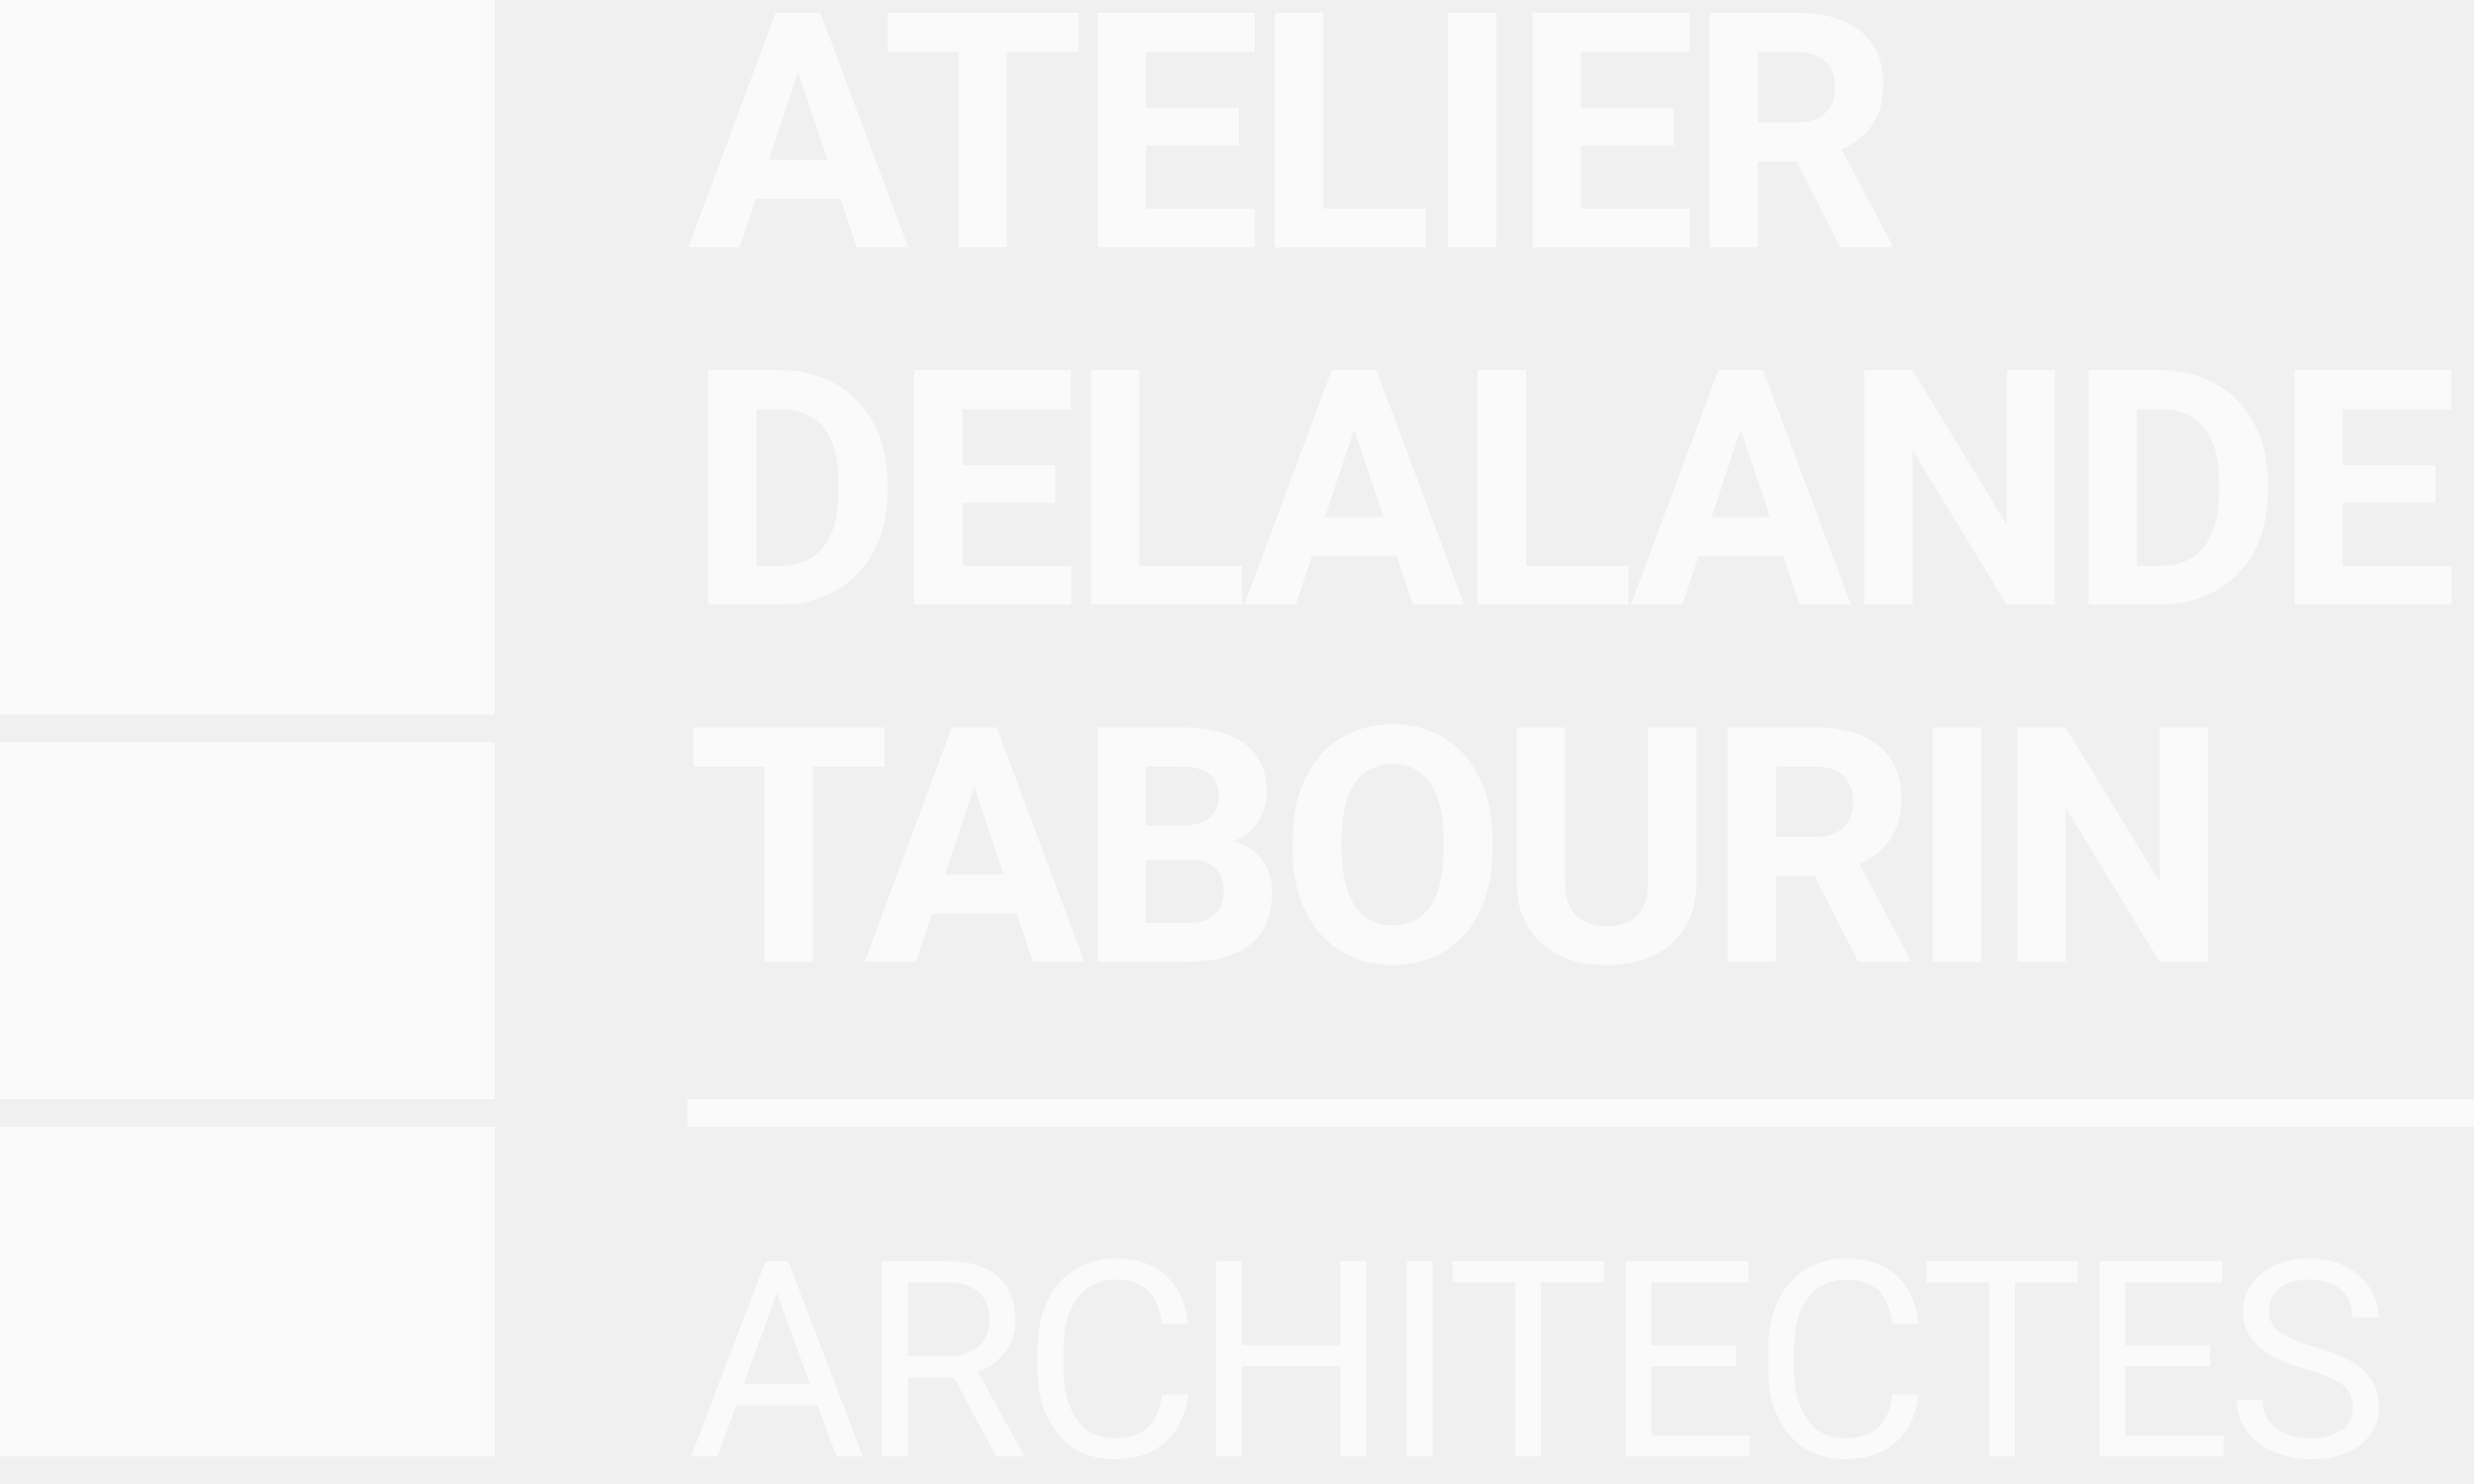
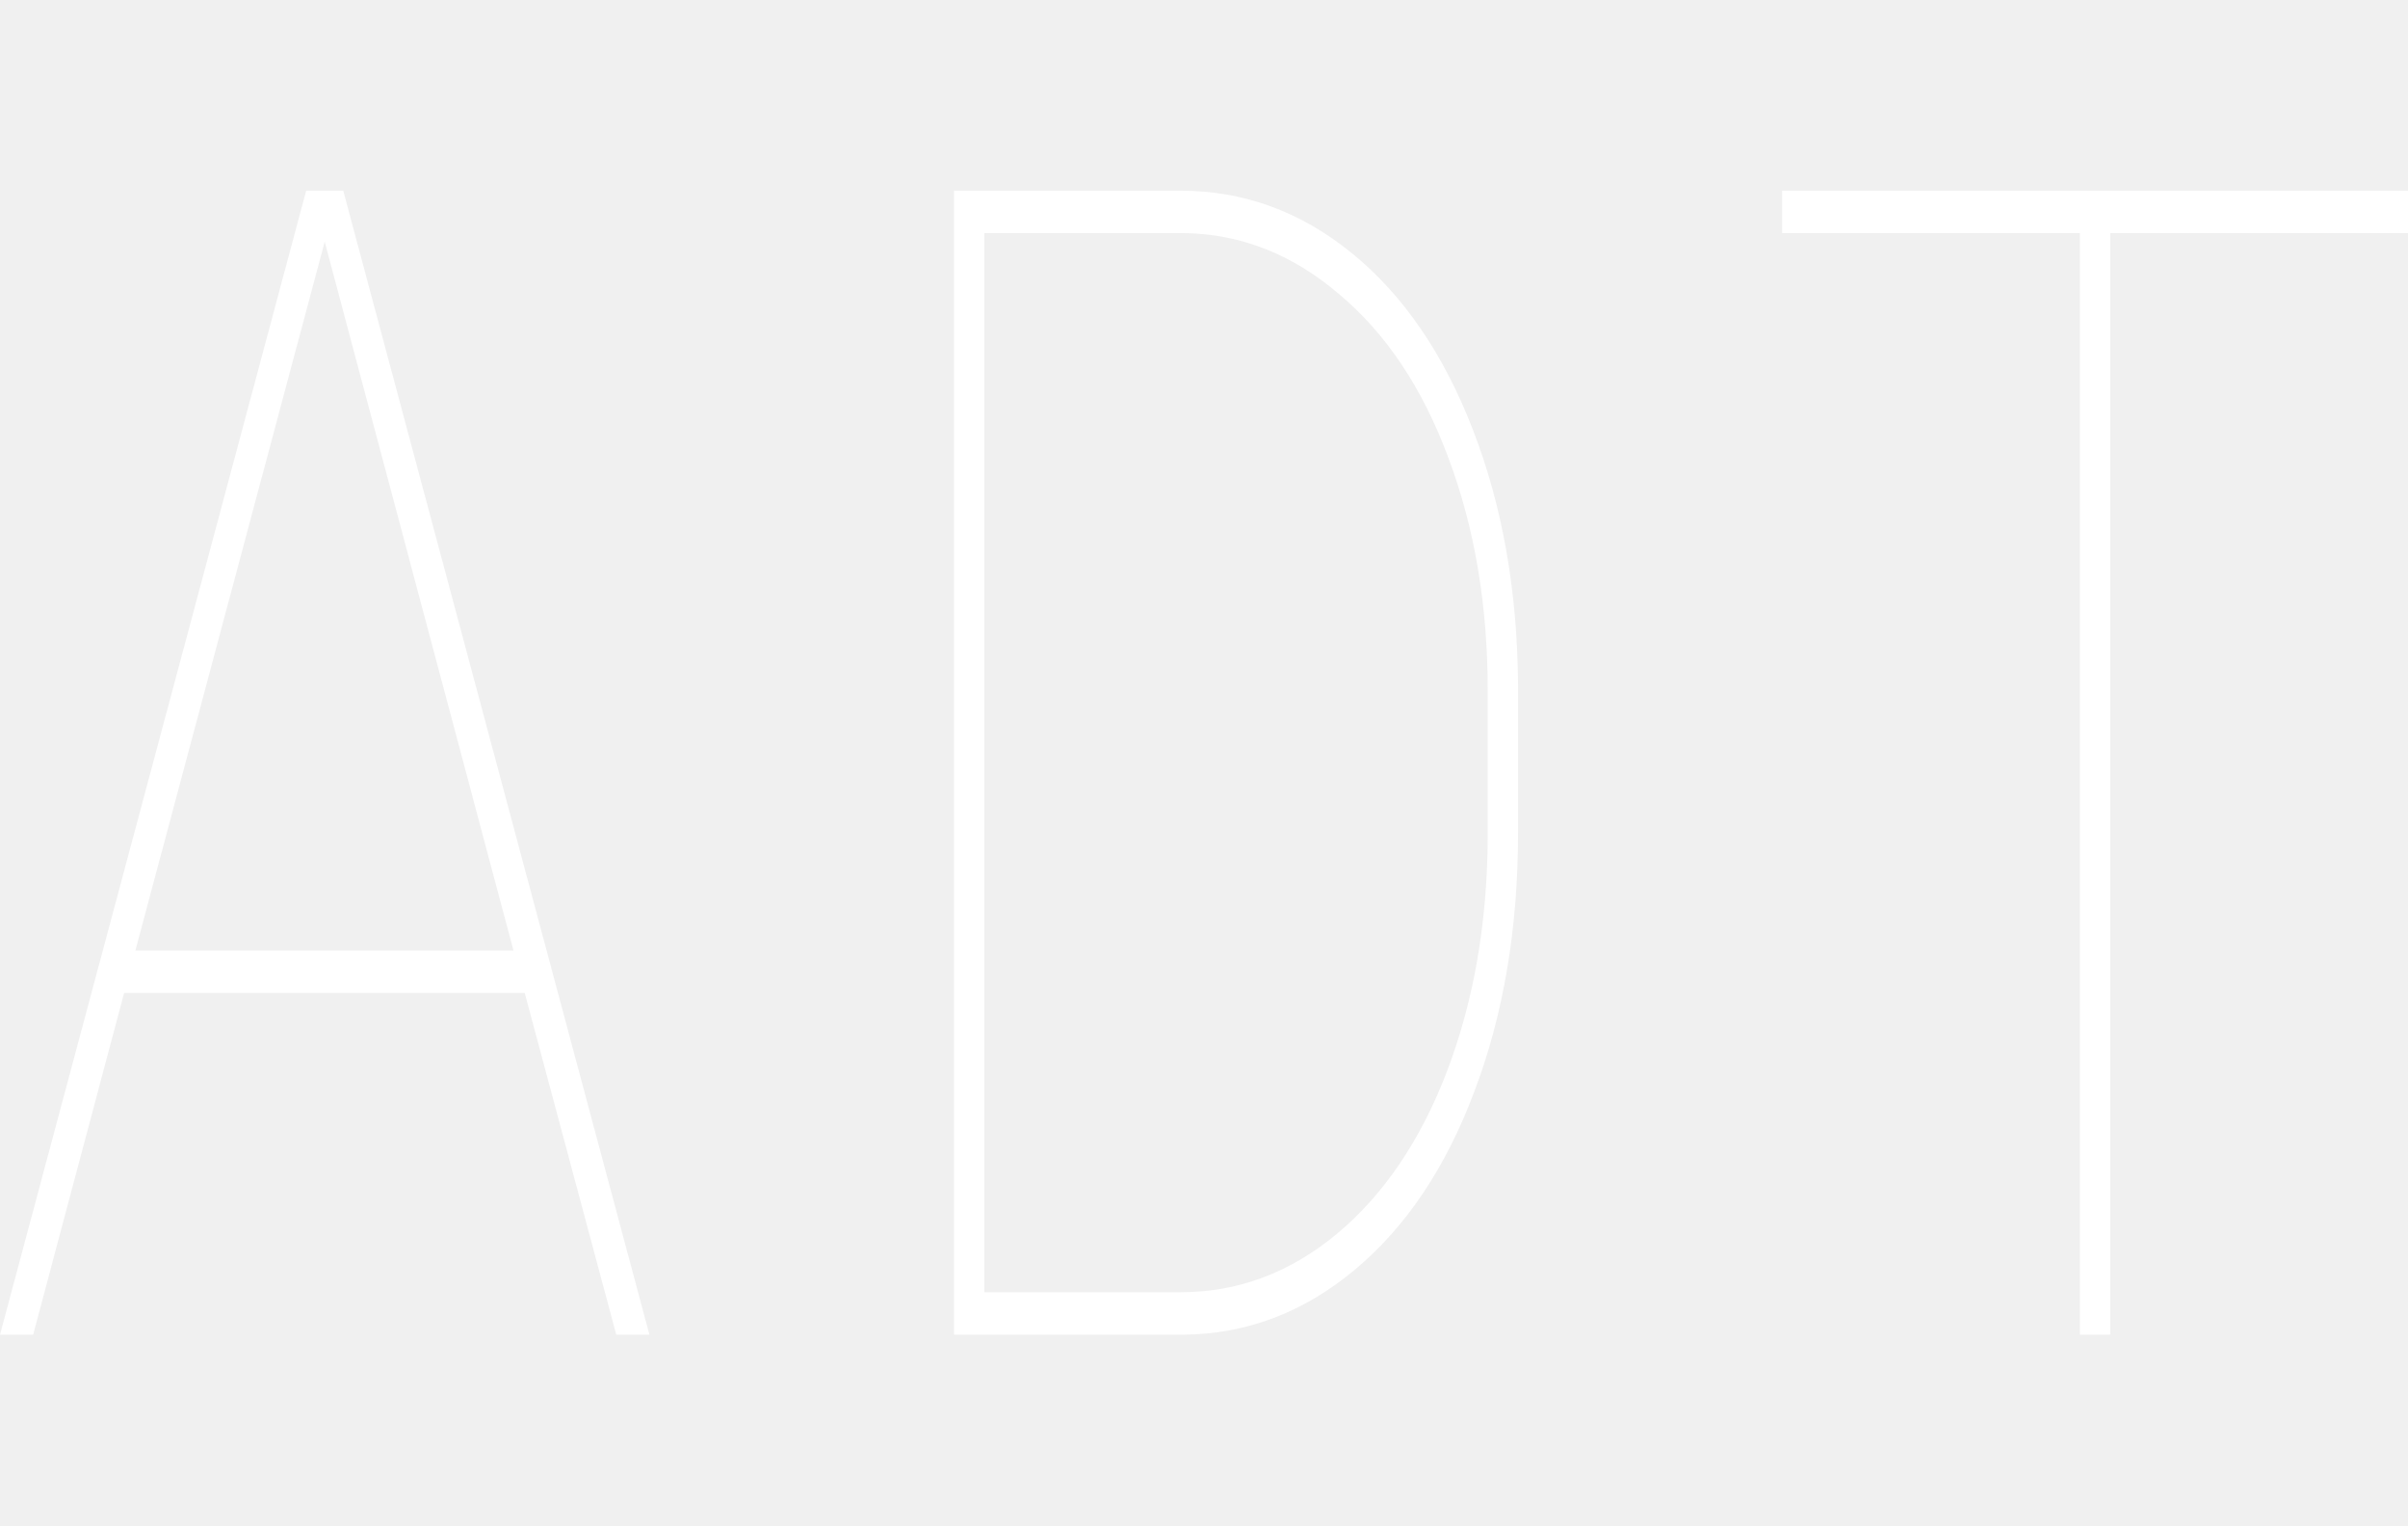
- <svg xmlns="http://www.w3.org/2000/svg" viewBox="0 0 90 54" version="1.1">
-   <g id="Page-1" stroke="none" stroke-width="1" fill="none" fill-rule="evenodd">
-     <g id="Bold_vectorized">
-       <path d="M29.751,51.145 L26.772,51.145 L26.104,53 L25.137,53 L27.852,45.891 L28.672,45.891 L31.392,53 L30.43,53 L29.751,51.145 Z M27.056,50.373 L29.473,50.373 L28.262,47.048 L27.056,50.373 Z M34.698,50.124 L33.028,50.124 L33.028,53 L32.085,53 L32.085,45.891 L34.439,45.891 C35.24,45.891 35.856,46.073 36.287,46.438 C36.718,46.802 36.934,47.333 36.934,48.029 C36.934,48.472 36.814,48.858 36.575,49.187 C36.336,49.515 36.003,49.761 35.577,49.924 L37.247,52.941 L37.247,53 L36.241,53 L34.698,50.124 Z M33.028,49.357 L34.468,49.357 C34.934,49.357 35.304,49.237 35.579,48.996 C35.854,48.755 35.992,48.433 35.992,48.029 C35.992,47.59 35.861,47.253 35.599,47.019 C35.337,46.784 34.958,46.665 34.463,46.662 L33.028,46.662 L33.028,49.357 Z M43.219,50.744 C43.131,51.496 42.853,52.076 42.386,52.485 C41.919,52.893 41.298,53.098 40.523,53.098 C39.684,53.098 39.011,52.797 38.504,52.194 C37.998,51.592 37.745,50.786 37.745,49.777 L37.745,49.094 C37.745,48.433 37.863,47.852 38.099,47.351 C38.335,46.849 38.67,46.464 39.102,46.196 C39.535,45.927 40.037,45.793 40.606,45.793 C41.362,45.793 41.967,46.004 42.423,46.425 C42.879,46.847 43.144,47.43 43.219,48.176 L42.276,48.176 C42.195,47.609 42.018,47.199 41.747,46.945 C41.475,46.691 41.095,46.564 40.606,46.564 C40.007,46.564 39.538,46.786 39.198,47.229 C38.858,47.671 38.687,48.301 38.687,49.118 L38.687,49.807 C38.687,50.578 38.849,51.192 39.171,51.647 C39.493,52.103 39.944,52.331 40.523,52.331 C41.044,52.331 41.444,52.213 41.722,51.977 C42,51.741 42.185,51.33 42.276,50.744 L43.219,50.744 Z M49.704,53 L48.761,53 L48.761,49.714 L45.177,49.714 L45.177,53 L44.24,53 L44.24,45.891 L45.177,45.891 L45.177,48.947 L48.761,48.947 L48.761,45.891 L49.704,45.891 L49.704,53 Z M52.116,53 L51.179,53 L51.179,45.891 L52.116,45.891 L52.116,53 Z M58.342,46.662 L56.057,46.662 L56.057,53 L55.124,53 L55.124,46.662 L52.844,46.662 L52.844,45.891 L58.342,45.891 L58.342,46.662 Z M63.157,49.714 L60.076,49.714 L60.076,52.233 L63.655,52.233 L63.655,53 L59.138,53 L59.138,45.891 L63.606,45.891 L63.606,46.662 L60.076,46.662 L60.076,48.947 L63.157,48.947 L63.157,49.714 Z M69.793,50.744 C69.705,51.496 69.428,52.076 68.961,52.485 C68.494,52.893 67.873,53.098 67.098,53.098 C66.258,53.098 65.585,52.797 65.079,52.194 C64.573,51.592 64.32,50.786 64.32,49.777 L64.32,49.094 C64.32,48.433 64.438,47.852 64.674,47.351 C64.91,46.849 65.244,46.464 65.677,46.196 C66.11,45.927 66.611,45.793 67.181,45.793 C67.936,45.793 68.542,46.004 68.997,46.425 C69.453,46.847 69.718,47.43 69.793,48.176 L68.851,48.176 C68.769,47.609 68.593,47.199 68.321,46.945 C68.049,46.691 67.669,46.564 67.181,46.564 C66.582,46.564 66.112,46.786 65.772,47.229 C65.432,47.671 65.262,48.301 65.262,49.118 L65.262,49.807 C65.262,50.578 65.423,51.192 65.745,51.647 C66.068,52.103 66.518,52.331 67.098,52.331 C67.619,52.331 68.018,52.213 68.297,51.977 C68.575,51.741 68.76,51.33 68.851,50.744 L69.793,50.744 Z M75.585,46.662 L73.3,46.662 L73.3,53 L72.367,53 L72.367,46.662 L70.087,46.662 L70.087,45.891 L75.585,45.891 L75.585,46.662 Z M80.4,49.714 L77.319,49.714 L77.319,52.233 L80.898,52.233 L80.898,53 L76.381,53 L76.381,45.891 L80.849,45.891 L80.849,46.662 L77.319,46.662 L77.319,48.947 L80.4,48.947 L80.4,49.714 Z M83.901,49.831 C83.097,49.6 82.512,49.316 82.146,48.979 C81.779,48.642 81.596,48.226 81.596,47.731 C81.596,47.172 81.82,46.708 82.268,46.342 C82.715,45.976 83.297,45.793 84.013,45.793 C84.502,45.793 84.937,45.887 85.319,46.076 C85.702,46.265 85.998,46.525 86.208,46.857 C86.418,47.189 86.523,47.552 86.523,47.946 L85.581,47.946 C85.581,47.517 85.444,47.179 85.171,46.933 C84.897,46.687 84.511,46.564 84.013,46.564 C83.551,46.564 83.191,46.666 82.932,46.87 C82.673,47.073 82.544,47.355 82.544,47.717 C82.544,48.007 82.667,48.251 82.912,48.452 C83.158,48.652 83.576,48.835 84.167,49.001 C84.758,49.167 85.22,49.35 85.554,49.55 C85.888,49.75 86.135,49.984 86.296,50.251 C86.457,50.518 86.538,50.832 86.538,51.193 C86.538,51.77 86.313,52.231 85.864,52.578 C85.415,52.924 84.814,53.098 84.062,53.098 C83.574,53.098 83.118,53.004 82.695,52.817 C82.272,52.63 81.945,52.373 81.716,52.048 C81.486,51.722 81.372,51.353 81.372,50.939 L82.314,50.939 C82.314,51.369 82.473,51.708 82.79,51.958 C83.108,52.207 83.532,52.331 84.062,52.331 C84.557,52.331 84.936,52.23 85.2,52.028 C85.464,51.826 85.595,51.551 85.595,51.203 C85.595,50.855 85.473,50.585 85.229,50.395 C84.985,50.205 84.542,50.017 83.901,49.831 Z" id="ARCHITECTES" fill="#FAFAFA" />
-       <path d="M25.5,40.5 L89.5,40.5" id="divider" stroke="#FAFAFA" stroke-linecap="square" />
-       <path d="M32.184,27.893 L29.57,27.893 L29.57,35 L27.812,35 L27.812,27.893 L25.234,27.893 L25.234,26.469 L32.184,26.469 L32.184,27.893 Z M36.989,33.242 L33.907,33.242 L33.321,35 L31.452,35 L34.627,26.469 L36.256,26.469 L39.45,35 L37.581,35 L36.989,33.242 Z M34.381,31.818 L36.514,31.818 L35.442,28.625 L34.381,31.818 Z M39.937,35 L39.937,26.469 L42.925,26.469 C43.96,26.469 44.745,26.667 45.28,27.063 C45.816,27.46 46.083,28.041 46.083,28.807 C46.083,29.225 45.976,29.593 45.761,29.911 C45.546,30.229 45.247,30.463 44.864,30.611 C45.302,30.721 45.647,30.941 45.899,31.273 C46.151,31.605 46.276,32.012 46.276,32.492 C46.276,33.313 46.015,33.934 45.491,34.355 C44.968,34.777 44.222,34.992 43.253,35 L39.937,35 Z M41.694,31.285 L41.694,33.588 L43.2,33.588 C43.614,33.588 43.938,33.489 44.17,33.292 C44.402,33.095 44.519,32.822 44.519,32.475 C44.519,31.693 44.114,31.297 43.306,31.285 L41.694,31.285 Z M41.694,30.043 L42.995,30.043 C43.882,30.027 44.325,29.674 44.325,28.982 C44.325,28.596 44.213,28.317 43.988,28.147 C43.764,27.978 43.409,27.893 42.925,27.893 L41.694,27.893 L41.694,30.043 Z M54.293,30.928 C54.293,31.768 54.144,32.504 53.847,33.137 C53.55,33.77 53.126,34.258 52.573,34.602 C52.02,34.945 51.386,35.117 50.672,35.117 C49.965,35.117 49.334,34.947 48.779,34.607 C48.224,34.268 47.795,33.782 47.49,33.151 C47.185,32.521 47.031,31.795 47.027,30.975 L47.027,30.553 C47.027,29.713 47.178,28.974 47.481,28.335 C47.784,27.696 48.212,27.206 48.764,26.864 C49.317,26.522 49.949,26.352 50.66,26.352 C51.371,26.352 52.003,26.522 52.555,26.864 C53.108,27.206 53.536,27.696 53.839,28.335 C54.141,28.974 54.293,29.711 54.293,30.547 L54.293,30.928 Z M52.511,30.541 C52.511,29.646 52.351,28.967 52.031,28.502 C51.711,28.037 51.254,27.805 50.66,27.805 C50.07,27.805 49.615,28.034 49.295,28.493 C48.974,28.952 48.812,29.625 48.808,30.512 L48.808,30.928 C48.808,31.799 48.968,32.475 49.289,32.955 C49.609,33.436 50.07,33.676 50.672,33.676 C51.261,33.676 51.715,33.444 52.031,32.981 C52.347,32.519 52.508,31.844 52.511,30.957 L52.511,30.541 Z M61.717,26.469 L61.717,32.088 C61.717,33.021 61.425,33.76 60.841,34.303 C60.257,34.846 59.459,35.117 58.447,35.117 C57.451,35.117 56.66,34.854 56.074,34.326 C55.489,33.799 55.19,33.074 55.178,32.152 L55.178,26.469 L56.936,26.469 L56.936,32.1 C56.936,32.658 57.07,33.065 57.337,33.321 C57.605,33.577 57.975,33.705 58.447,33.705 C59.436,33.705 59.938,33.186 59.953,32.146 L59.953,26.469 L61.717,26.469 Z M66.007,31.877 L64.606,31.877 L64.606,35 L62.848,35 L62.848,26.469 L66.018,26.469 C67.026,26.469 67.804,26.693 68.35,27.143 C68.897,27.592 69.171,28.227 69.171,29.047 C69.171,29.629 69.045,30.114 68.793,30.503 C68.541,30.892 68.159,31.201 67.647,31.432 L69.493,34.918 L69.493,35 L67.606,35 L66.007,31.877 Z M64.606,30.453 L66.024,30.453 C66.466,30.453 66.807,30.341 67.05,30.116 C67.292,29.892 67.413,29.582 67.413,29.188 C67.413,28.785 67.299,28.469 67.07,28.238 C66.842,28.008 66.491,27.893 66.018,27.893 L64.606,27.893 L64.606,30.453 Z M72.066,35 L70.308,35 L70.308,26.469 L72.066,26.469 L72.066,35 Z M80.322,35 L78.564,35 L75.142,29.387 L75.142,35 L73.385,35 L73.385,26.469 L75.142,26.469 L78.57,32.094 L78.57,26.469 L80.322,26.469 L80.322,35 Z" id="TABOURIN" fill="#FAFAFA" />
-       <path d="M25.762,22 L25.762,13.469 L28.387,13.469 C29.137,13.469 29.808,13.638 30.399,13.976 C30.991,14.313 31.453,14.794 31.785,15.417 C32.117,16.04 32.283,16.748 32.283,17.541 L32.283,17.934 C32.283,18.727 32.12,19.432 31.794,20.049 C31.468,20.666 31.008,21.145 30.414,21.484 C29.82,21.824 29.15,21.996 28.404,22 L25.762,22 Z M27.52,14.893 L27.52,20.588 L28.369,20.588 C29.057,20.588 29.582,20.363 29.945,19.914 C30.309,19.465 30.494,18.822 30.502,17.986 L30.502,17.535 C30.502,16.668 30.322,16.011 29.963,15.563 C29.604,15.116 29.078,14.893 28.387,14.893 L27.52,14.893 Z M38.383,18.303 L35.008,18.303 L35.008,20.588 L38.969,20.588 L38.969,22 L33.251,22 L33.251,13.469 L38.958,13.469 L38.958,14.893 L35.008,14.893 L35.008,16.926 L38.383,16.926 L38.383,18.303 Z M41.448,20.588 L45.181,20.588 L45.181,22 L39.691,22 L39.691,13.469 L41.448,13.469 L41.448,20.588 Z M50.806,20.242 L47.724,20.242 L47.138,22 L45.269,22 L48.445,13.469 L50.074,13.469 L53.267,22 L51.398,22 L50.806,20.242 Z M48.199,18.818 L50.332,18.818 L49.259,15.625 L48.199,18.818 Z M55.512,20.588 L59.244,20.588 L59.244,22 L53.754,22 L53.754,13.469 L55.512,13.469 L55.512,20.588 Z M64.87,20.242 L61.788,20.242 L61.202,22 L59.333,22 L62.509,13.469 L64.138,13.469 L67.331,22 L65.462,22 L64.87,20.242 Z M62.263,18.818 L64.395,18.818 L63.323,15.625 L62.263,18.818 Z M74.755,22 L72.997,22 L69.576,16.387 L69.576,22 L67.818,22 L67.818,13.469 L69.576,13.469 L73.003,19.094 L73.003,13.469 L74.755,13.469 L74.755,22 Z M75.98,22 L75.98,13.469 L78.605,13.469 C79.355,13.469 80.026,13.638 80.618,13.976 C81.21,14.313 81.672,14.794 82.004,15.417 C82.336,16.04 82.502,16.748 82.502,17.541 L82.502,17.934 C82.502,18.727 82.339,19.432 82.013,20.049 C81.686,20.666 81.226,21.145 80.633,21.484 C80.039,21.824 79.369,21.996 78.623,22 L75.98,22 Z M77.738,14.893 L77.738,20.588 L78.588,20.588 C79.275,20.588 79.801,20.363 80.164,19.914 C80.527,19.465 80.713,18.822 80.721,17.986 L80.721,17.535 C80.721,16.668 80.541,16.011 80.182,15.563 C79.822,15.116 79.297,14.893 78.605,14.893 L77.738,14.893 Z M88.602,18.303 L85.227,18.303 L85.227,20.588 L89.188,20.588 L89.188,22 L83.469,22 L83.469,13.469 L89.176,13.469 L89.176,14.893 L85.227,14.893 L85.227,16.926 L88.602,16.926 L88.602,18.303 Z" id="DELALANDE" fill="#FAFAFA" />
-       <path d="M30.578,7.242 L27.496,7.242 L26.91,9 L25.041,9 L28.217,0.469 L29.846,0.469 L33.039,9 L31.17,9 L30.578,7.242 Z M27.971,5.818 L30.104,5.818 L29.031,2.625 L27.971,5.818 Z M39.245,1.893 L36.631,1.893 L36.631,9 L34.874,9 L34.874,1.893 L32.295,1.893 L32.295,0.469 L39.245,0.469 L39.245,1.893 Z M45.069,5.303 L41.694,5.303 L41.694,7.588 L45.655,7.588 L45.655,9 L39.937,9 L39.937,0.469 L45.644,0.469 L45.644,1.893 L41.694,1.893 L41.694,3.926 L45.069,3.926 L45.069,5.303 Z M48.134,7.588 L51.867,7.588 L51.867,9 L46.377,9 L46.377,0.469 L48.134,0.469 L48.134,7.588 Z M54.434,9 L52.676,9 L52.676,0.469 L54.434,0.469 L54.434,9 Z M60.886,5.303 L57.511,5.303 L57.511,7.588 L61.471,7.588 L61.471,9 L55.753,9 L55.753,0.469 L61.46,0.469 L61.46,1.893 L57.511,1.893 L57.511,3.926 L60.886,3.926 L60.886,5.303 Z M65.351,5.877 L63.951,5.877 L63.951,9 L62.193,9 L62.193,0.469 L65.363,0.469 C66.37,0.469 67.148,0.693 67.695,1.143 C68.242,1.592 68.515,2.227 68.515,3.047 C68.515,3.629 68.389,4.114 68.137,4.503 C67.885,4.892 67.503,5.201 66.992,5.432 L68.837,8.918 L68.837,9 L66.951,9 L65.351,5.877 Z M63.951,4.453 L65.369,4.453 C65.81,4.453 66.152,4.341 66.394,4.116 C66.636,3.892 66.757,3.582 66.757,3.188 C66.757,2.785 66.643,2.469 66.414,2.238 C66.186,2.008 65.835,1.893 65.363,1.893 L63.951,1.893 L63.951,4.453 Z" id="ATELIER" fill="#FAFAFA" />
-       <rect id="bottom_carot" fill="#FAFAFA" x="0" y="41" width="18" height="12" />
-       <rect id="middle_carot" fill="#FAFAFA" x="0" y="27" width="18" height="13" />
-       <rect id="top_carot" fill="#FAFAFA" x="0" y="0" width="18" height="26" />
-     </g>
-   </g>
+ <svg xmlns="http://www.w3.org/2000/svg" width="90" height="57" viewBox="0 0 120 57" fill="none">
+   <path d="M26.148 39.971H6.187L1.652 57H0L15.258 0H17.105L32.363 57H30.711L26.148 39.971ZM6.747 37.856H25.588L16.181 2.545L6.747 37.856Z" fill="white" />
+   <path d="M47.542 57V0H58.824C61.978 0 64.834 1.044 67.391 3.132C69.948 5.22 71.954 8.156 73.41 11.94C74.866 15.698 75.612 19.913 75.65 24.585V31.984C75.65 36.734 74.931 41.014 73.494 44.825C72.075 48.635 70.088 51.611 67.531 53.751C64.974 55.891 62.118 56.974 58.964 57H47.542ZM49.054 2.114V54.886H58.824C61.68 54.886 64.274 53.92 66.607 51.989C68.959 50.032 70.797 47.317 72.122 43.846C73.447 40.349 74.119 36.473 74.138 32.219V24.898C74.138 20.644 73.484 16.782 72.178 13.31C70.89 9.839 69.08 7.125 66.747 5.168C64.433 3.184 61.866 2.166 59.048 2.114H49.054Z" fill="white" />
+   <path d="M120 2.114H105.162V57H103.651V2.114H88.813V0H120V2.114Z" fill="white" />
</svg>
